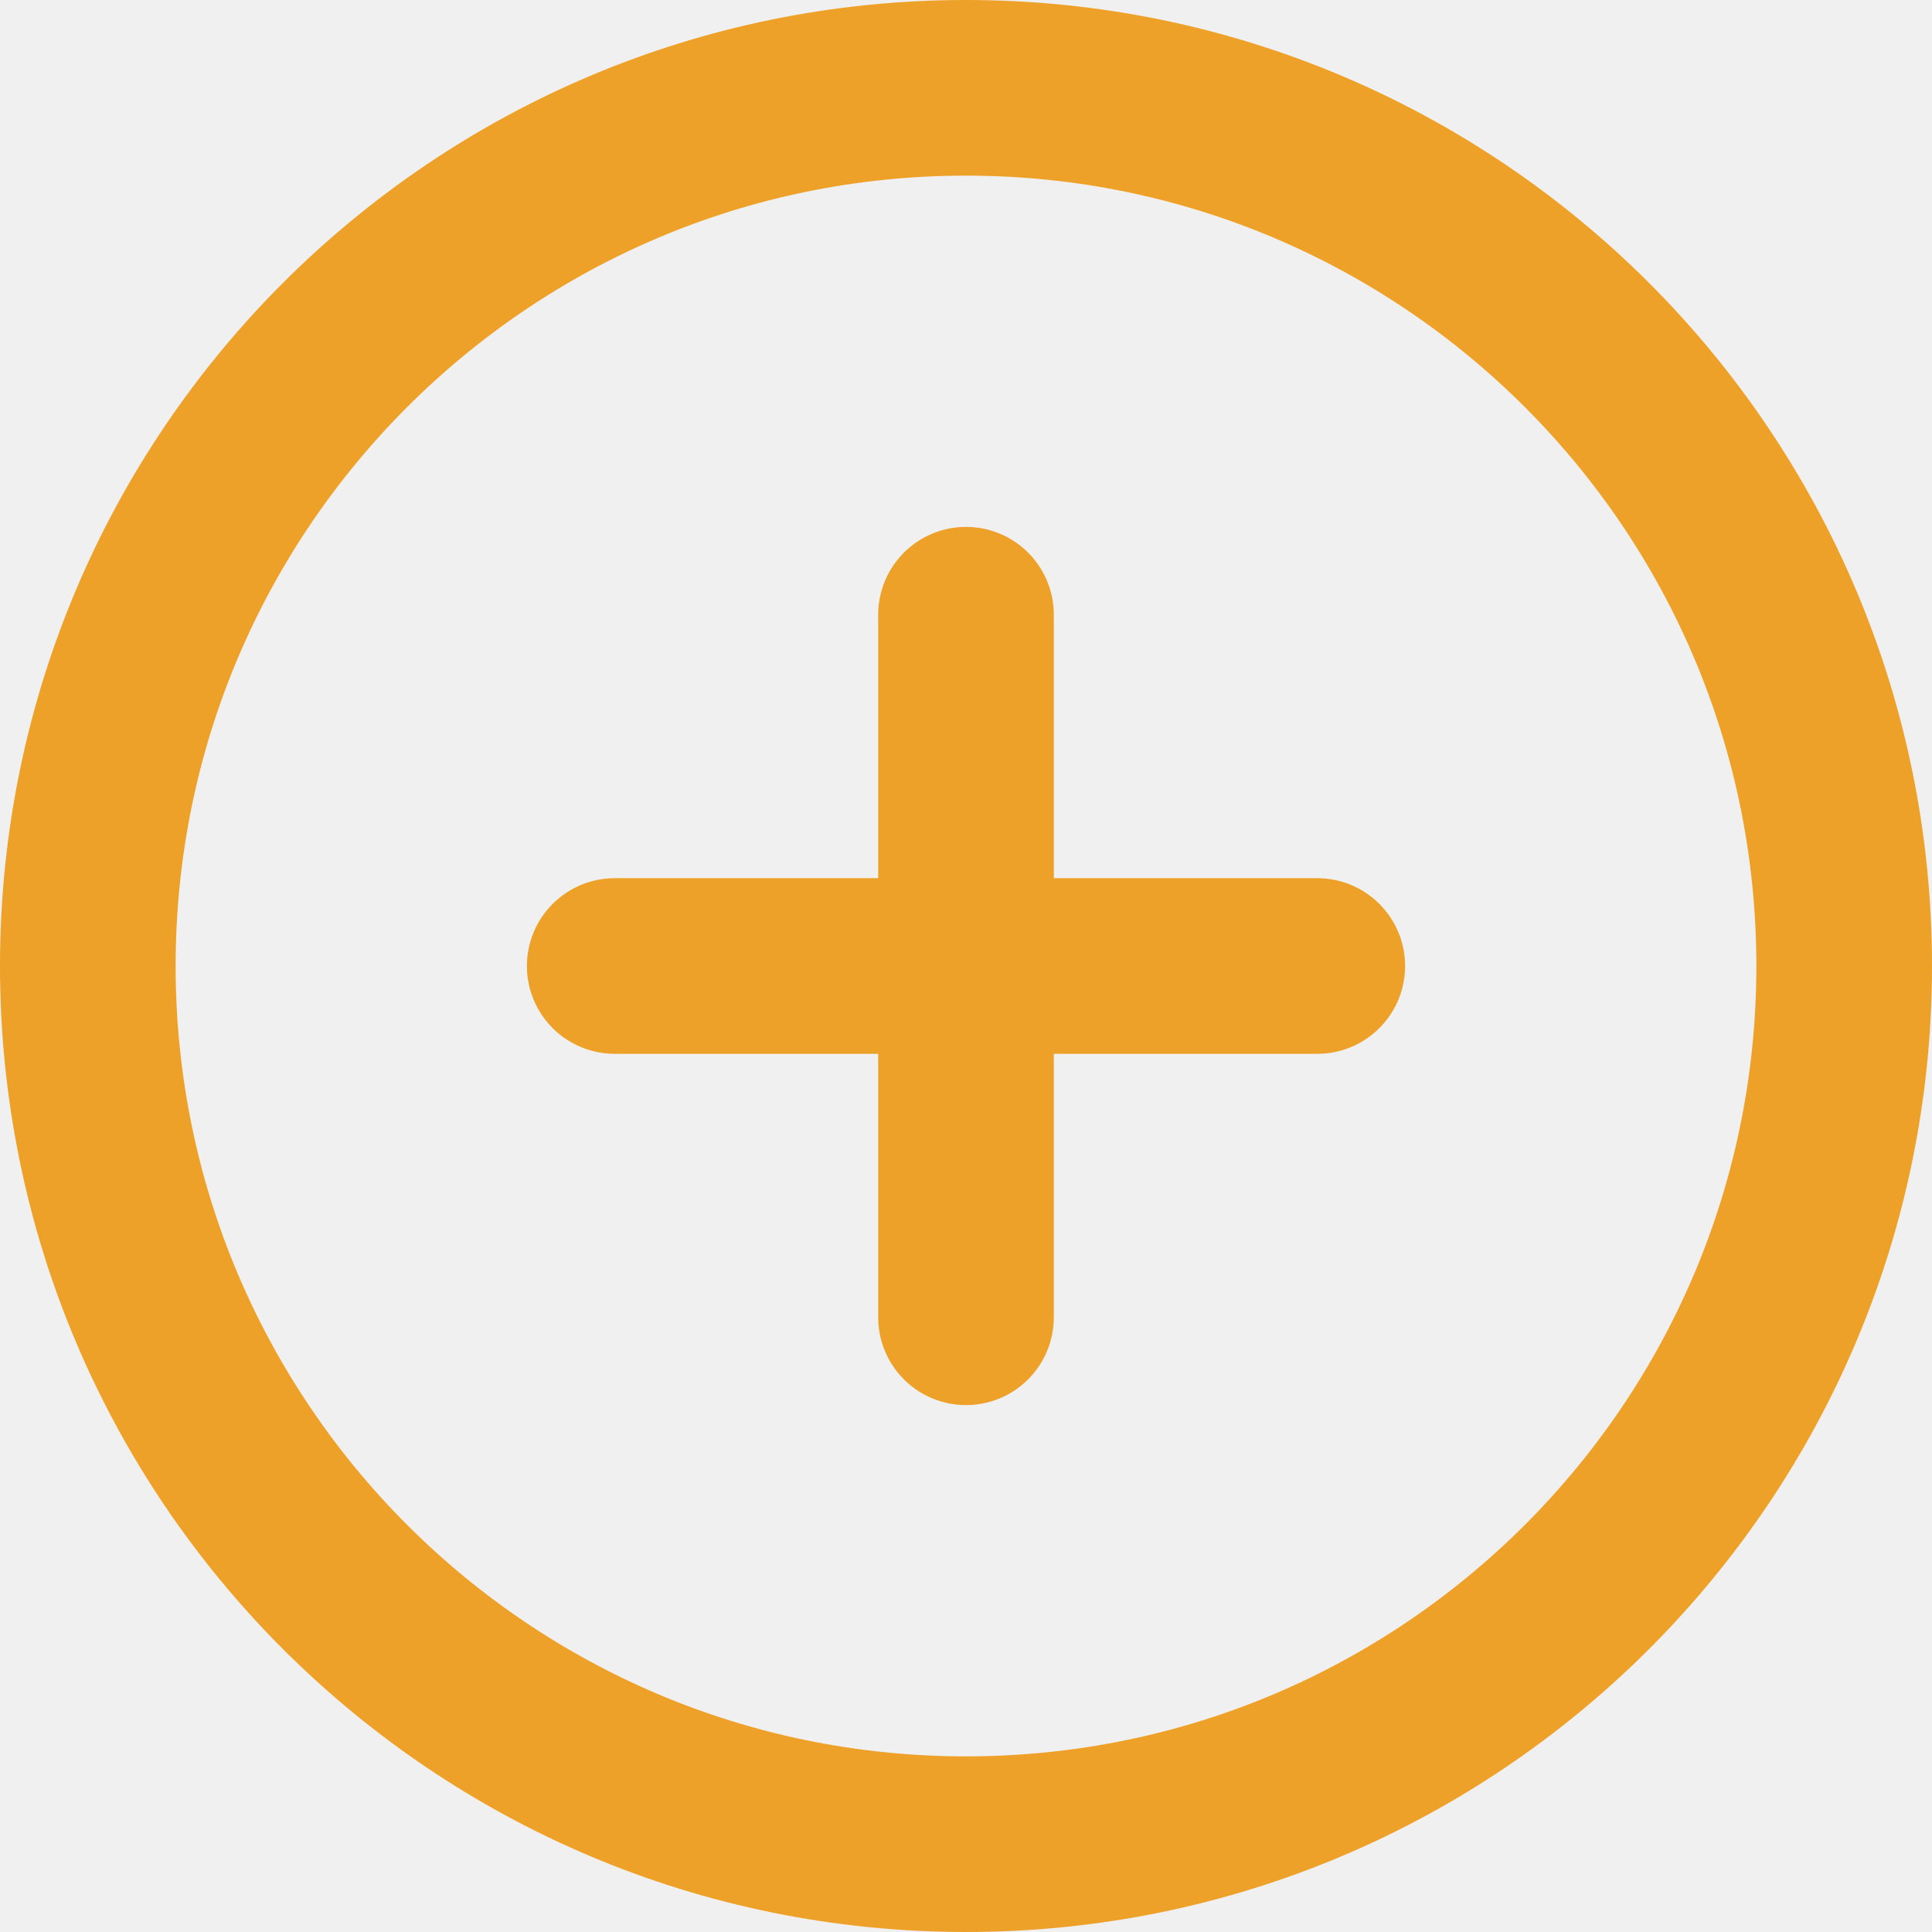
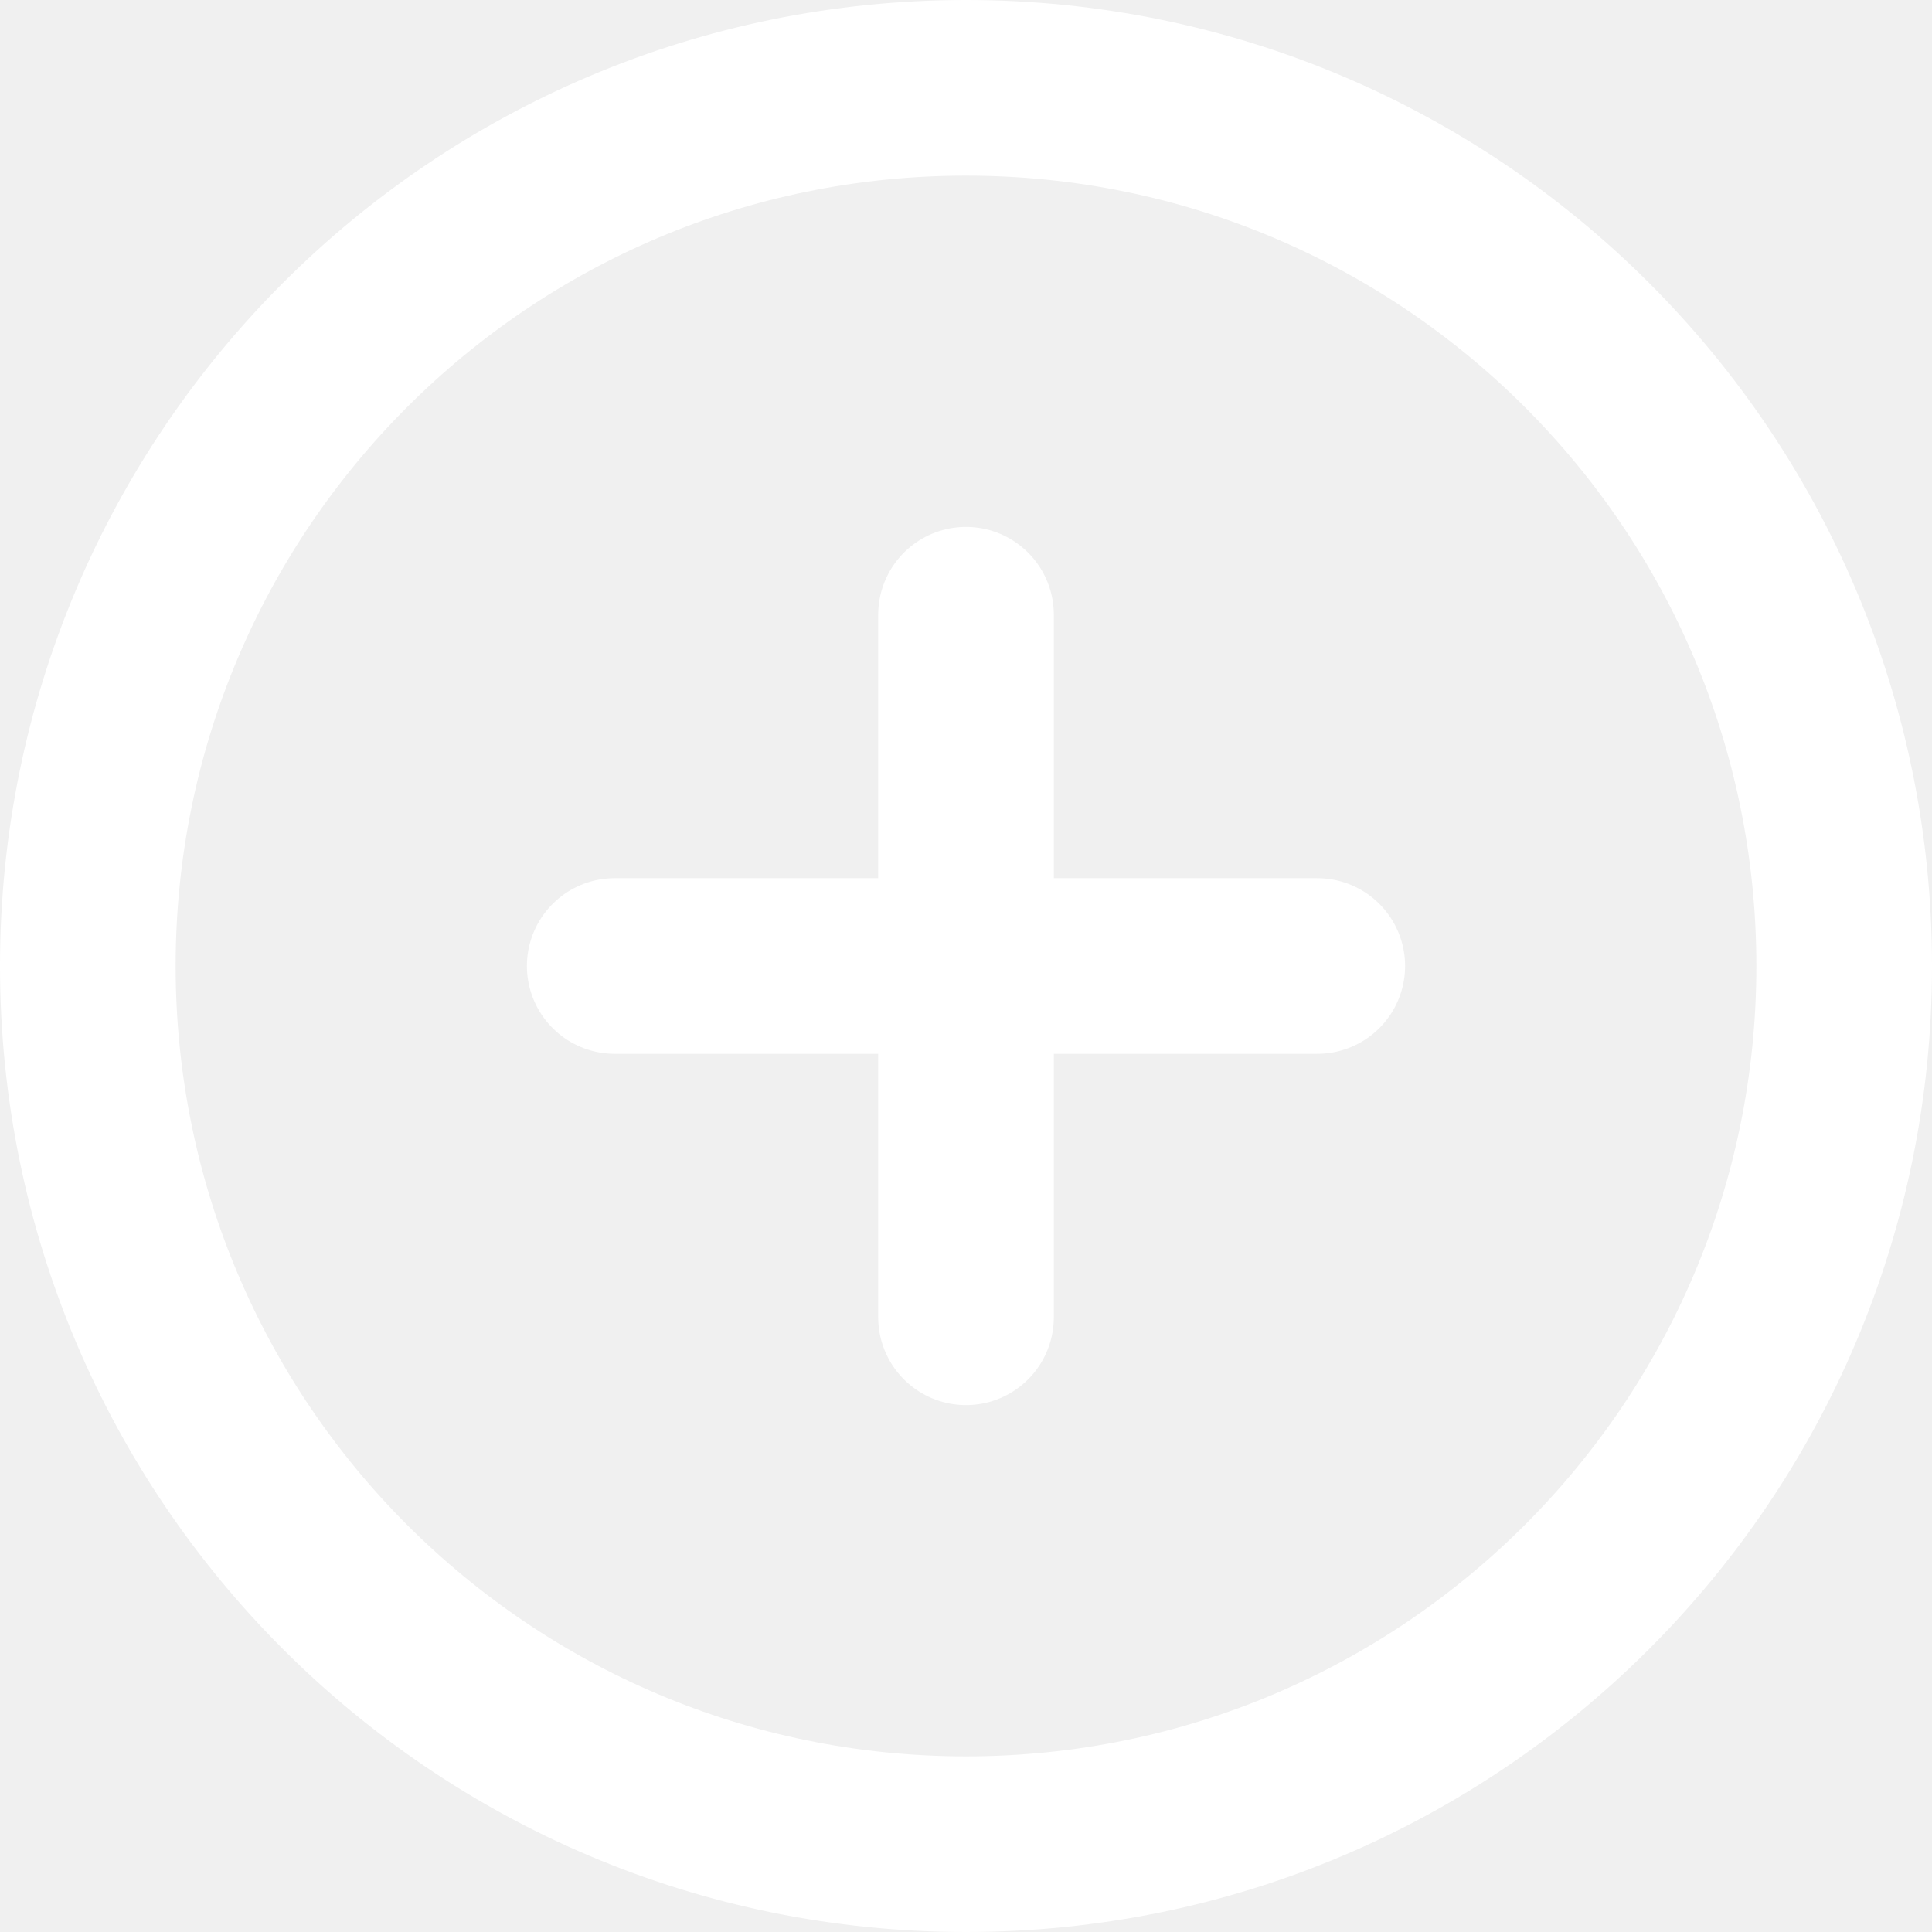
<svg xmlns="http://www.w3.org/2000/svg" width="22" height="22" viewBox="0 0 22 22" fill="none">
-   <path d="M11 7V15M7 11H15M21 11C21 16.523 16.523 21 11 21C5.477 21 1 16.523 1 11C1 5.477 5.477 1 11 1C16.523 1 21 5.477 21 11Z" stroke="#EEA128" stroke-width="2" stroke-linecap="round" stroke-linejoin="round" />
+   <path d="M11 7V15M7 11H15M21 11C21 16.523 16.523 21 11 21C5.477 21 1 16.523 1 11C1 5.477 5.477 1 11 1C16.523 1 21 5.477 21 11Z" stroke="#FFFFFF" stroke-width="2" stroke-linecap="round" stroke-linejoin="round" />
</svg>
